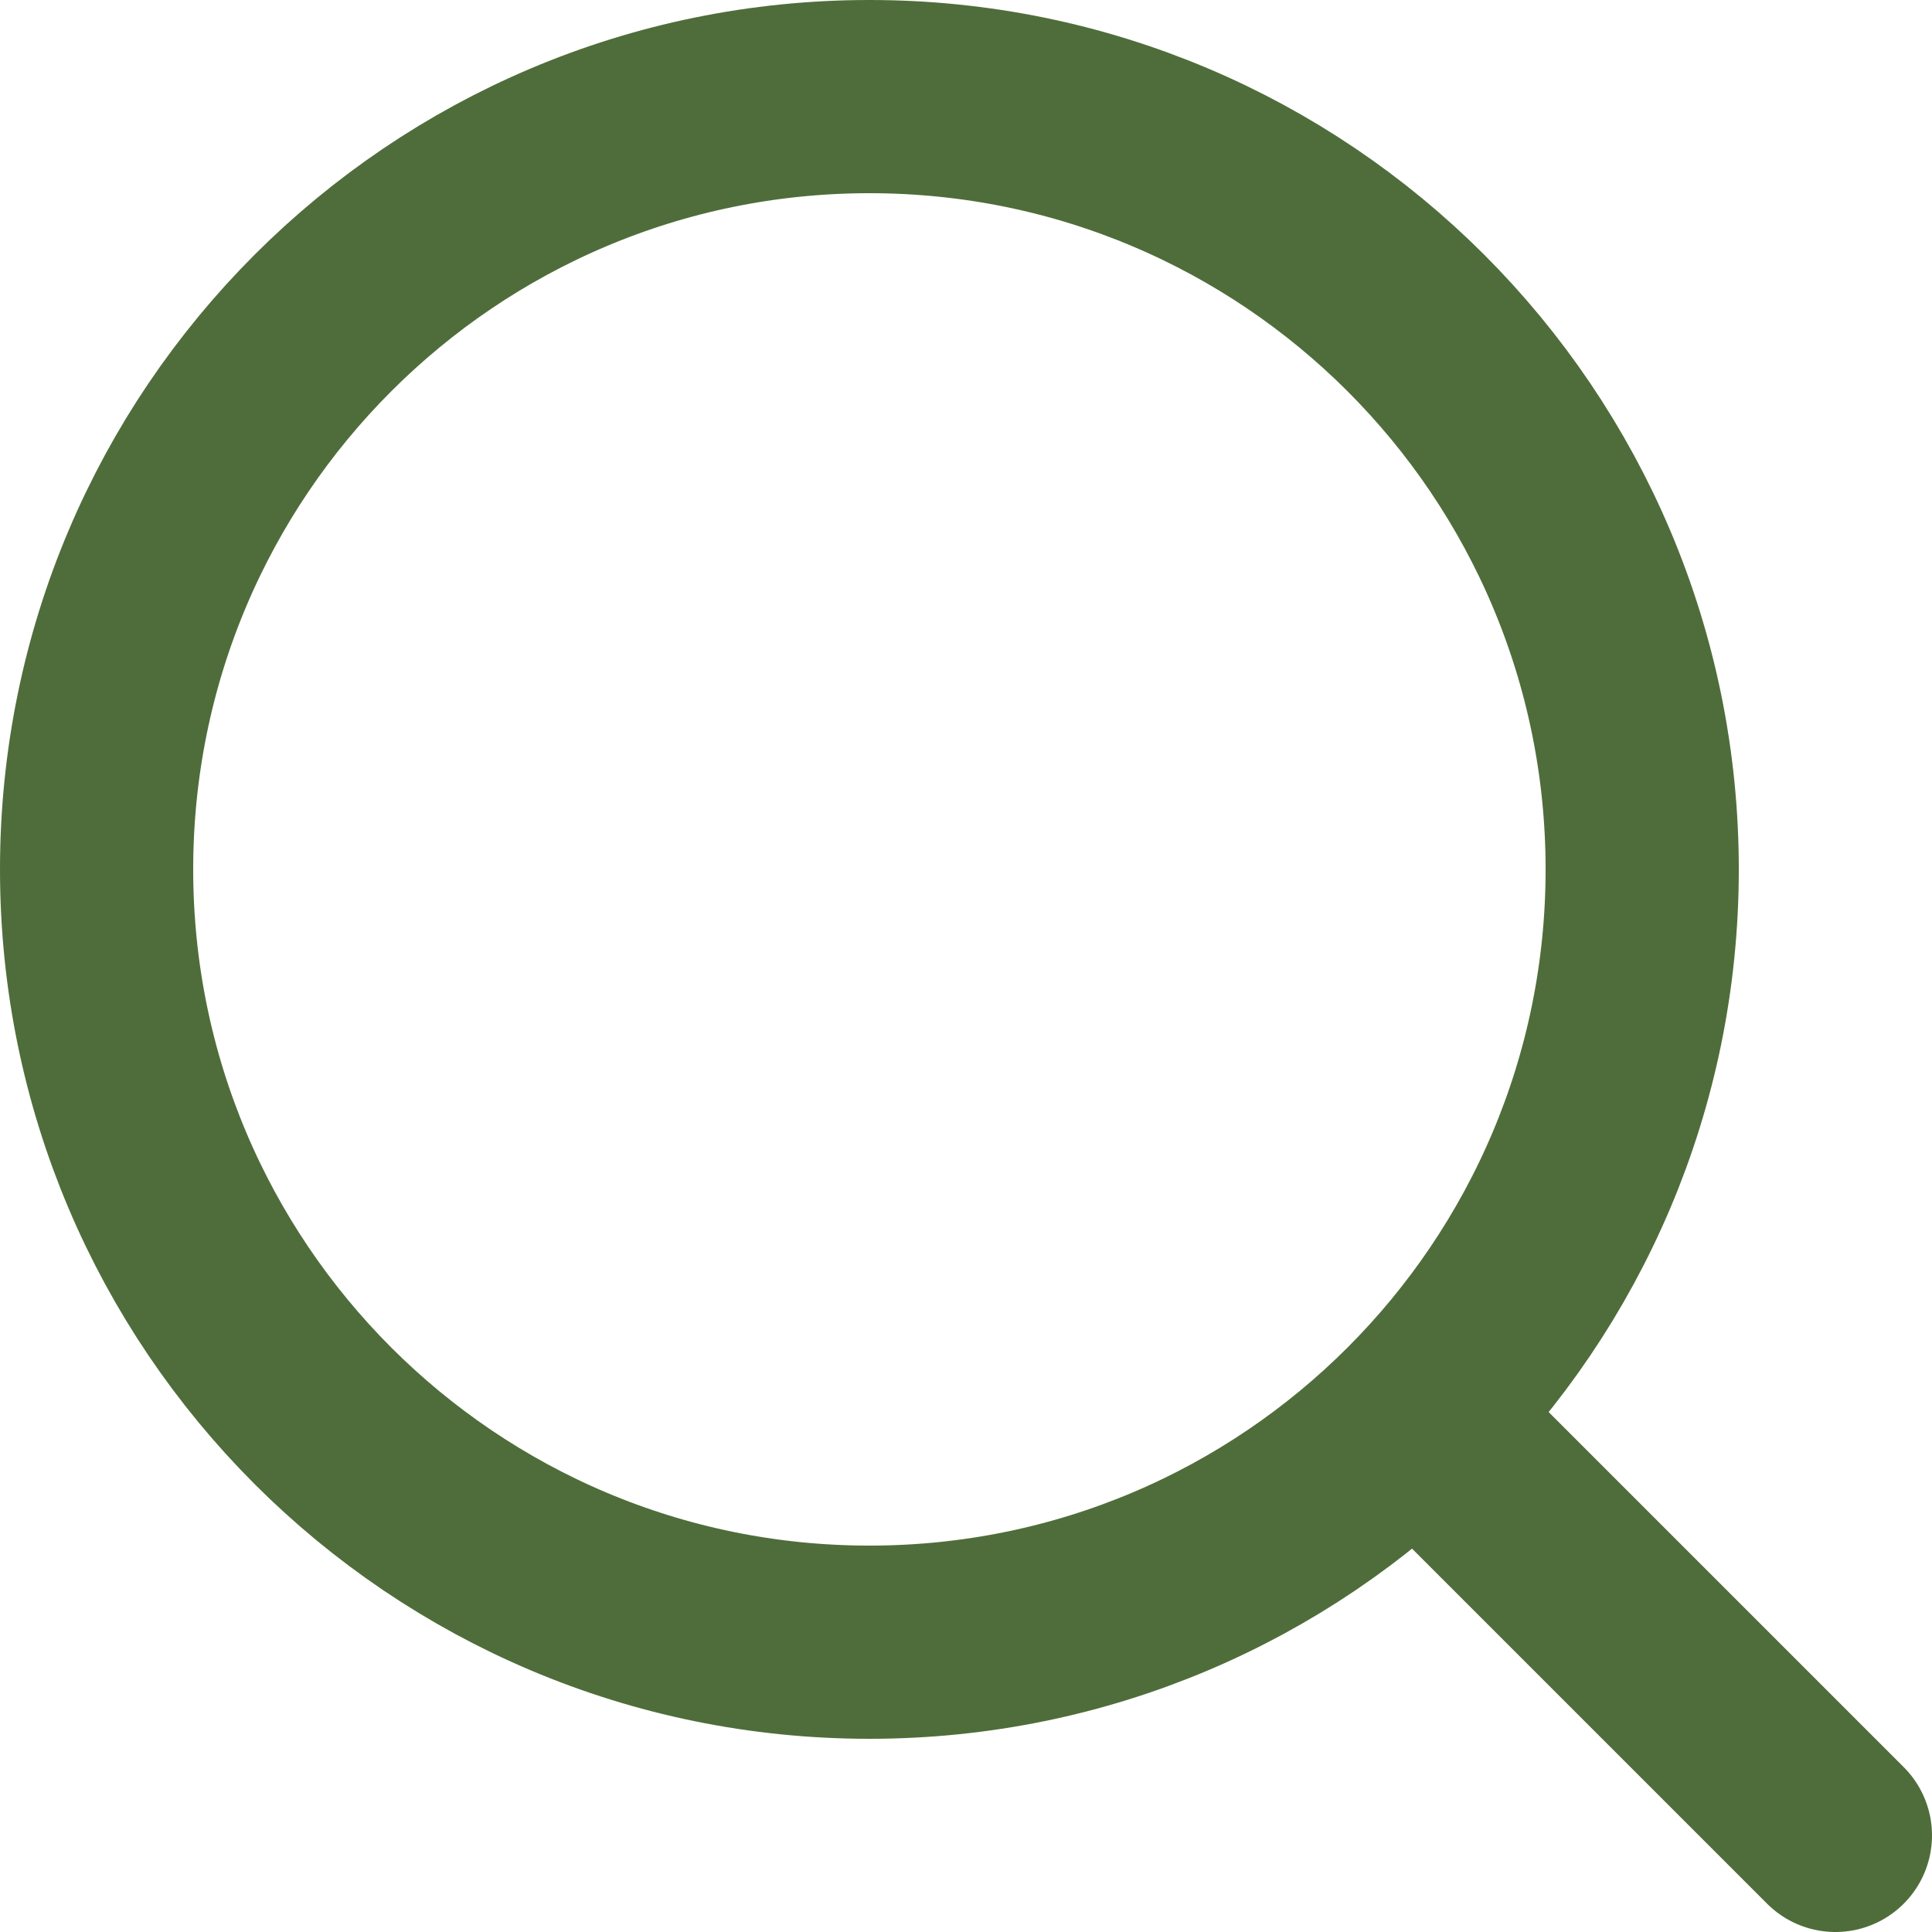
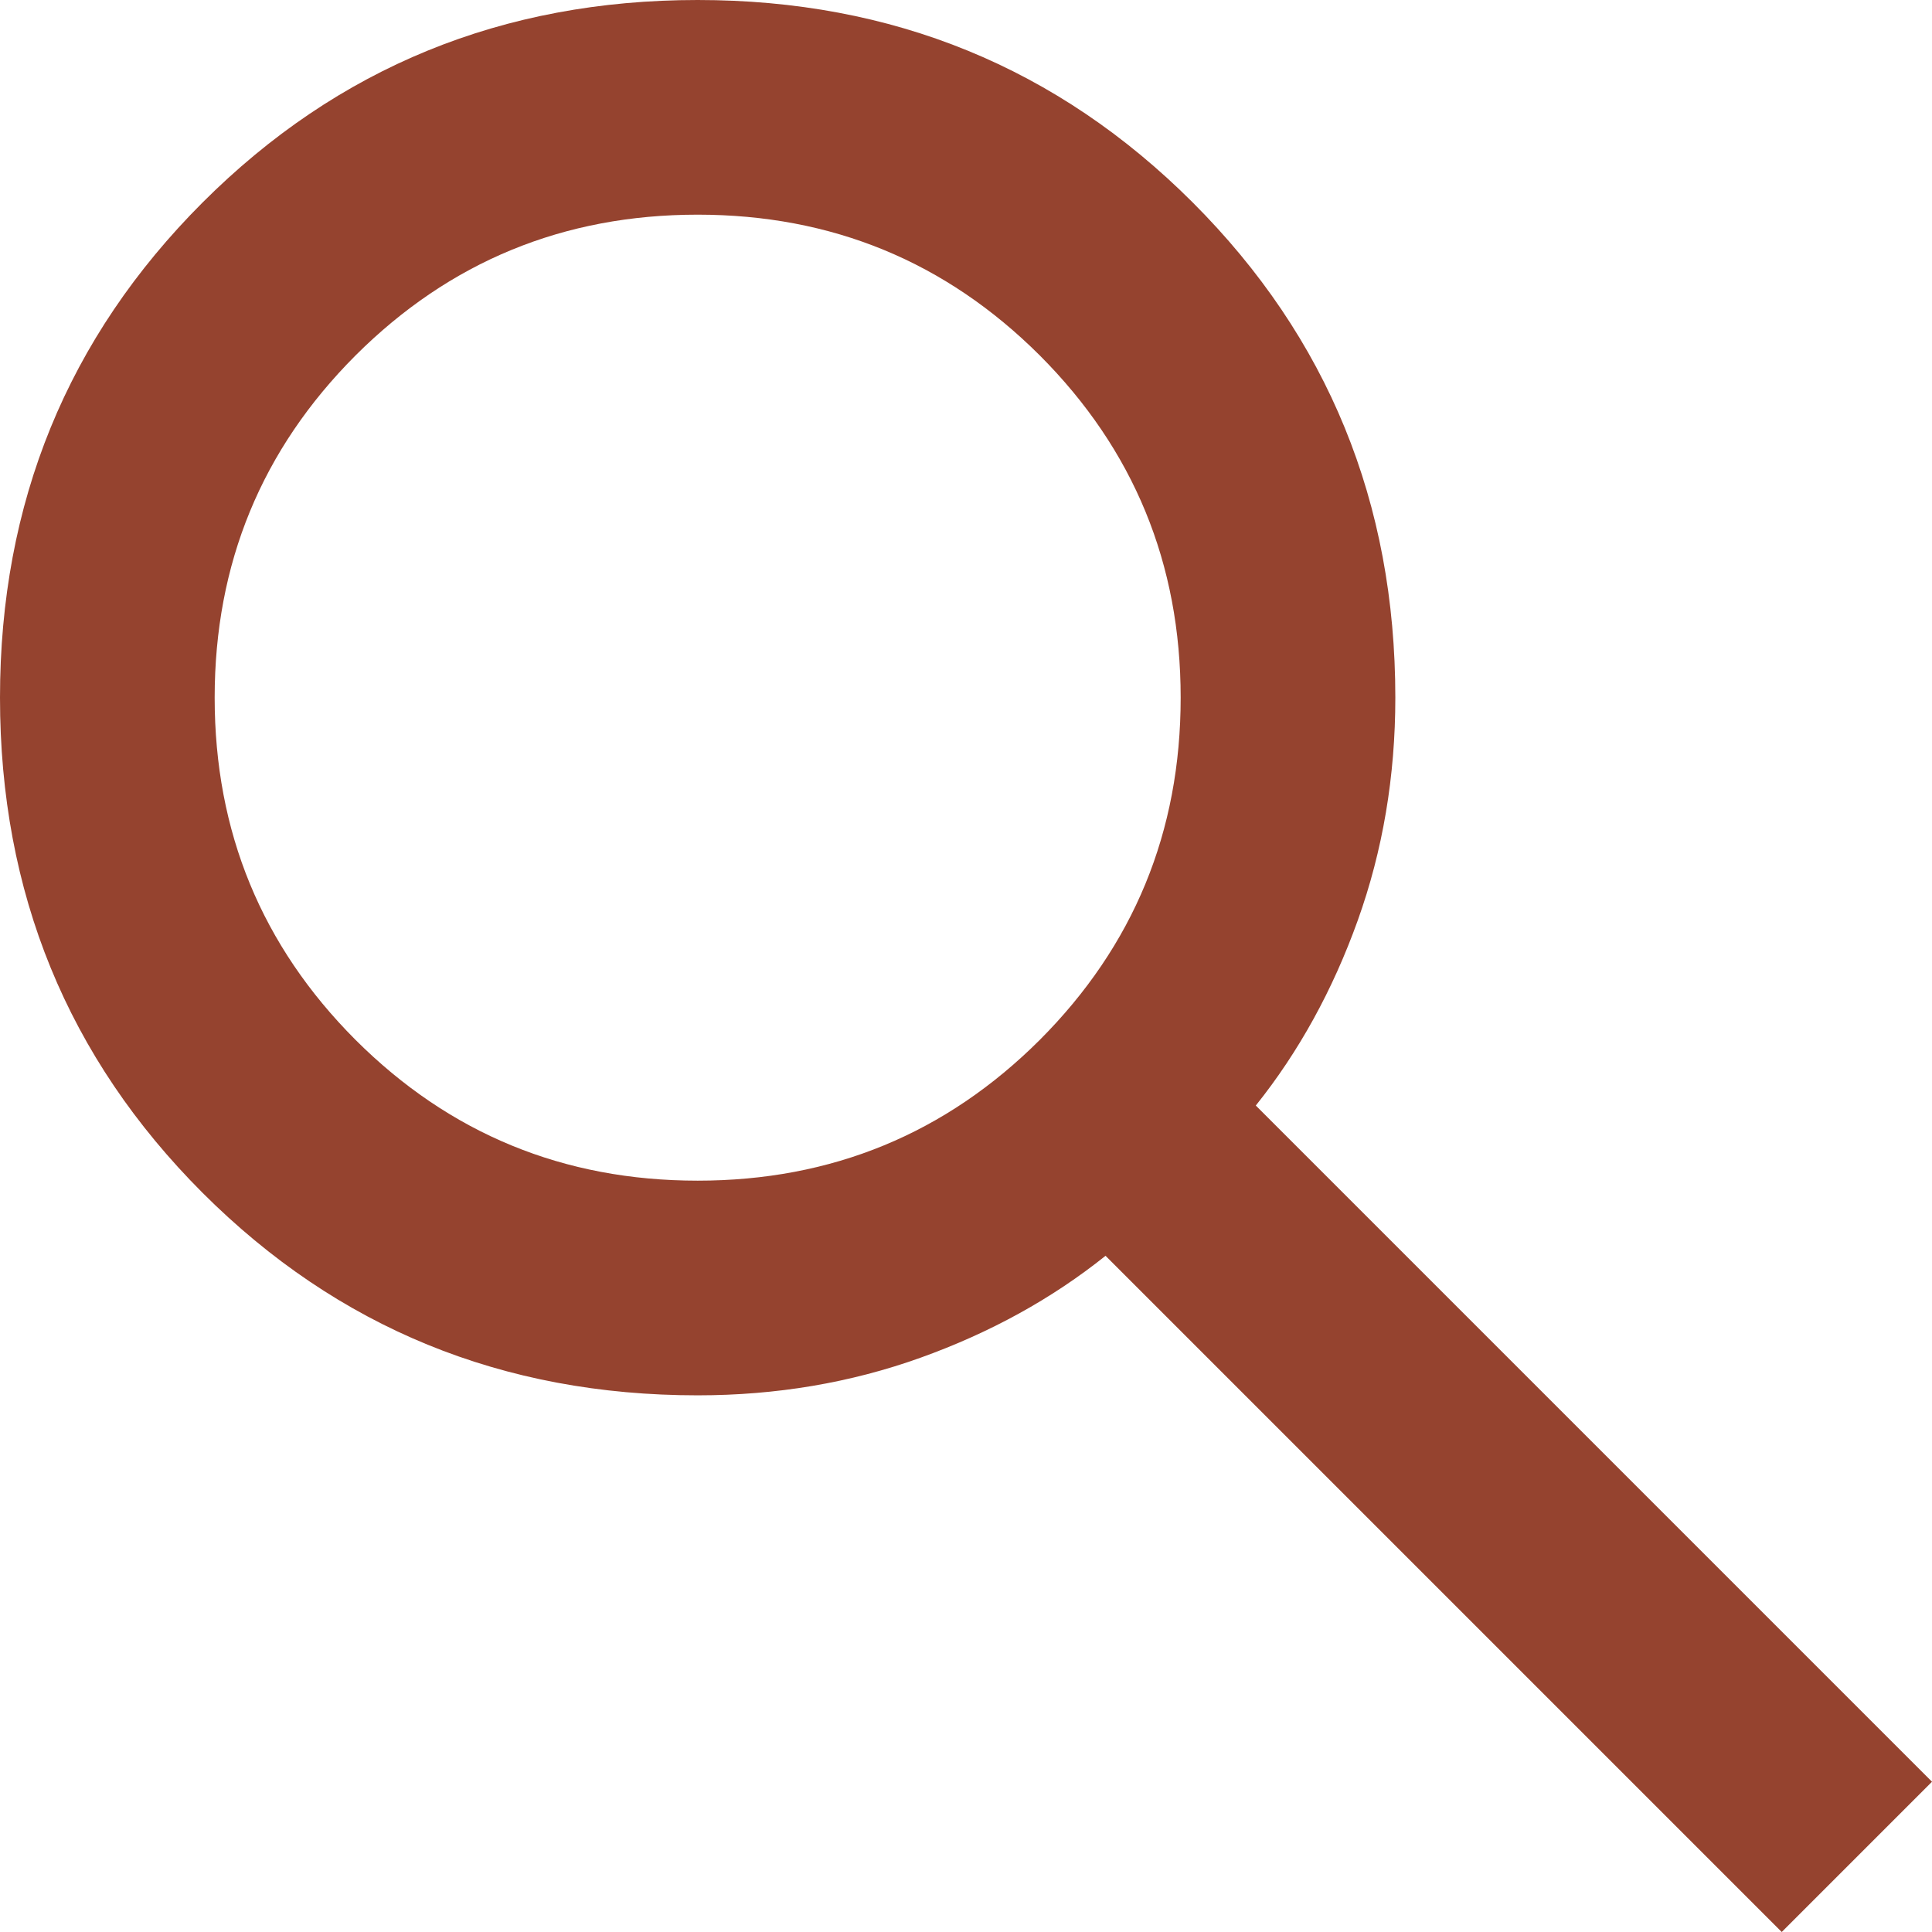
- <svg xmlns="http://www.w3.org/2000/svg" width="20" height="20" viewBox="0 0 20 20" fill="none">
-   <path d="M19 19L14.66 14.66M17 9C17 13.418 13.418 17 9 17C4.582 17 1 13.418 1 9C1 4.582 4.582 1 9 1C13.418 1 17 4.582 17 9Z" stroke="#4F6D3A" stroke-width="2" stroke-linecap="round" stroke-linejoin="round" />
+ <svg xmlns="http://www.w3.org/2000/svg" width="18" height="18" viewBox="0 0 18 18" fill="none">
+   <path d="M16.6 18L10.3 11.7C9.8 12.1 9.225 12.417 8.575 12.65C7.925 12.883 7.233 13 6.5 13C4.683 13 3.146 12.371 1.887 11.113C0.629 9.854 0 8.317 0 6.5C0 4.683 0.629 3.146 1.887 1.887C3.146 0.629 4.683 0 6.5 0C8.317 0 9.854 0.629 11.113 1.887C12.371 3.146 13 4.683 13 6.5C13 7.233 12.883 7.925 12.65 8.575C12.417 9.225 12.1 9.8 11.7 10.3L18 16.6L16.6 18ZM6.5 11C7.75 11 8.812 10.562 9.688 9.688C10.562 8.812 11 7.75 11 6.5C11 5.25 10.562 4.188 9.688 3.312C8.812 2.438 7.75 2 6.5 2C5.25 2 4.188 2.438 3.312 3.312C2.438 4.188 2 5.25 2 6.5C2 7.75 2.438 8.812 3.312 9.688C4.188 10.562 5.25 11 6.5 11Z" fill="#95432F" />
</svg>
